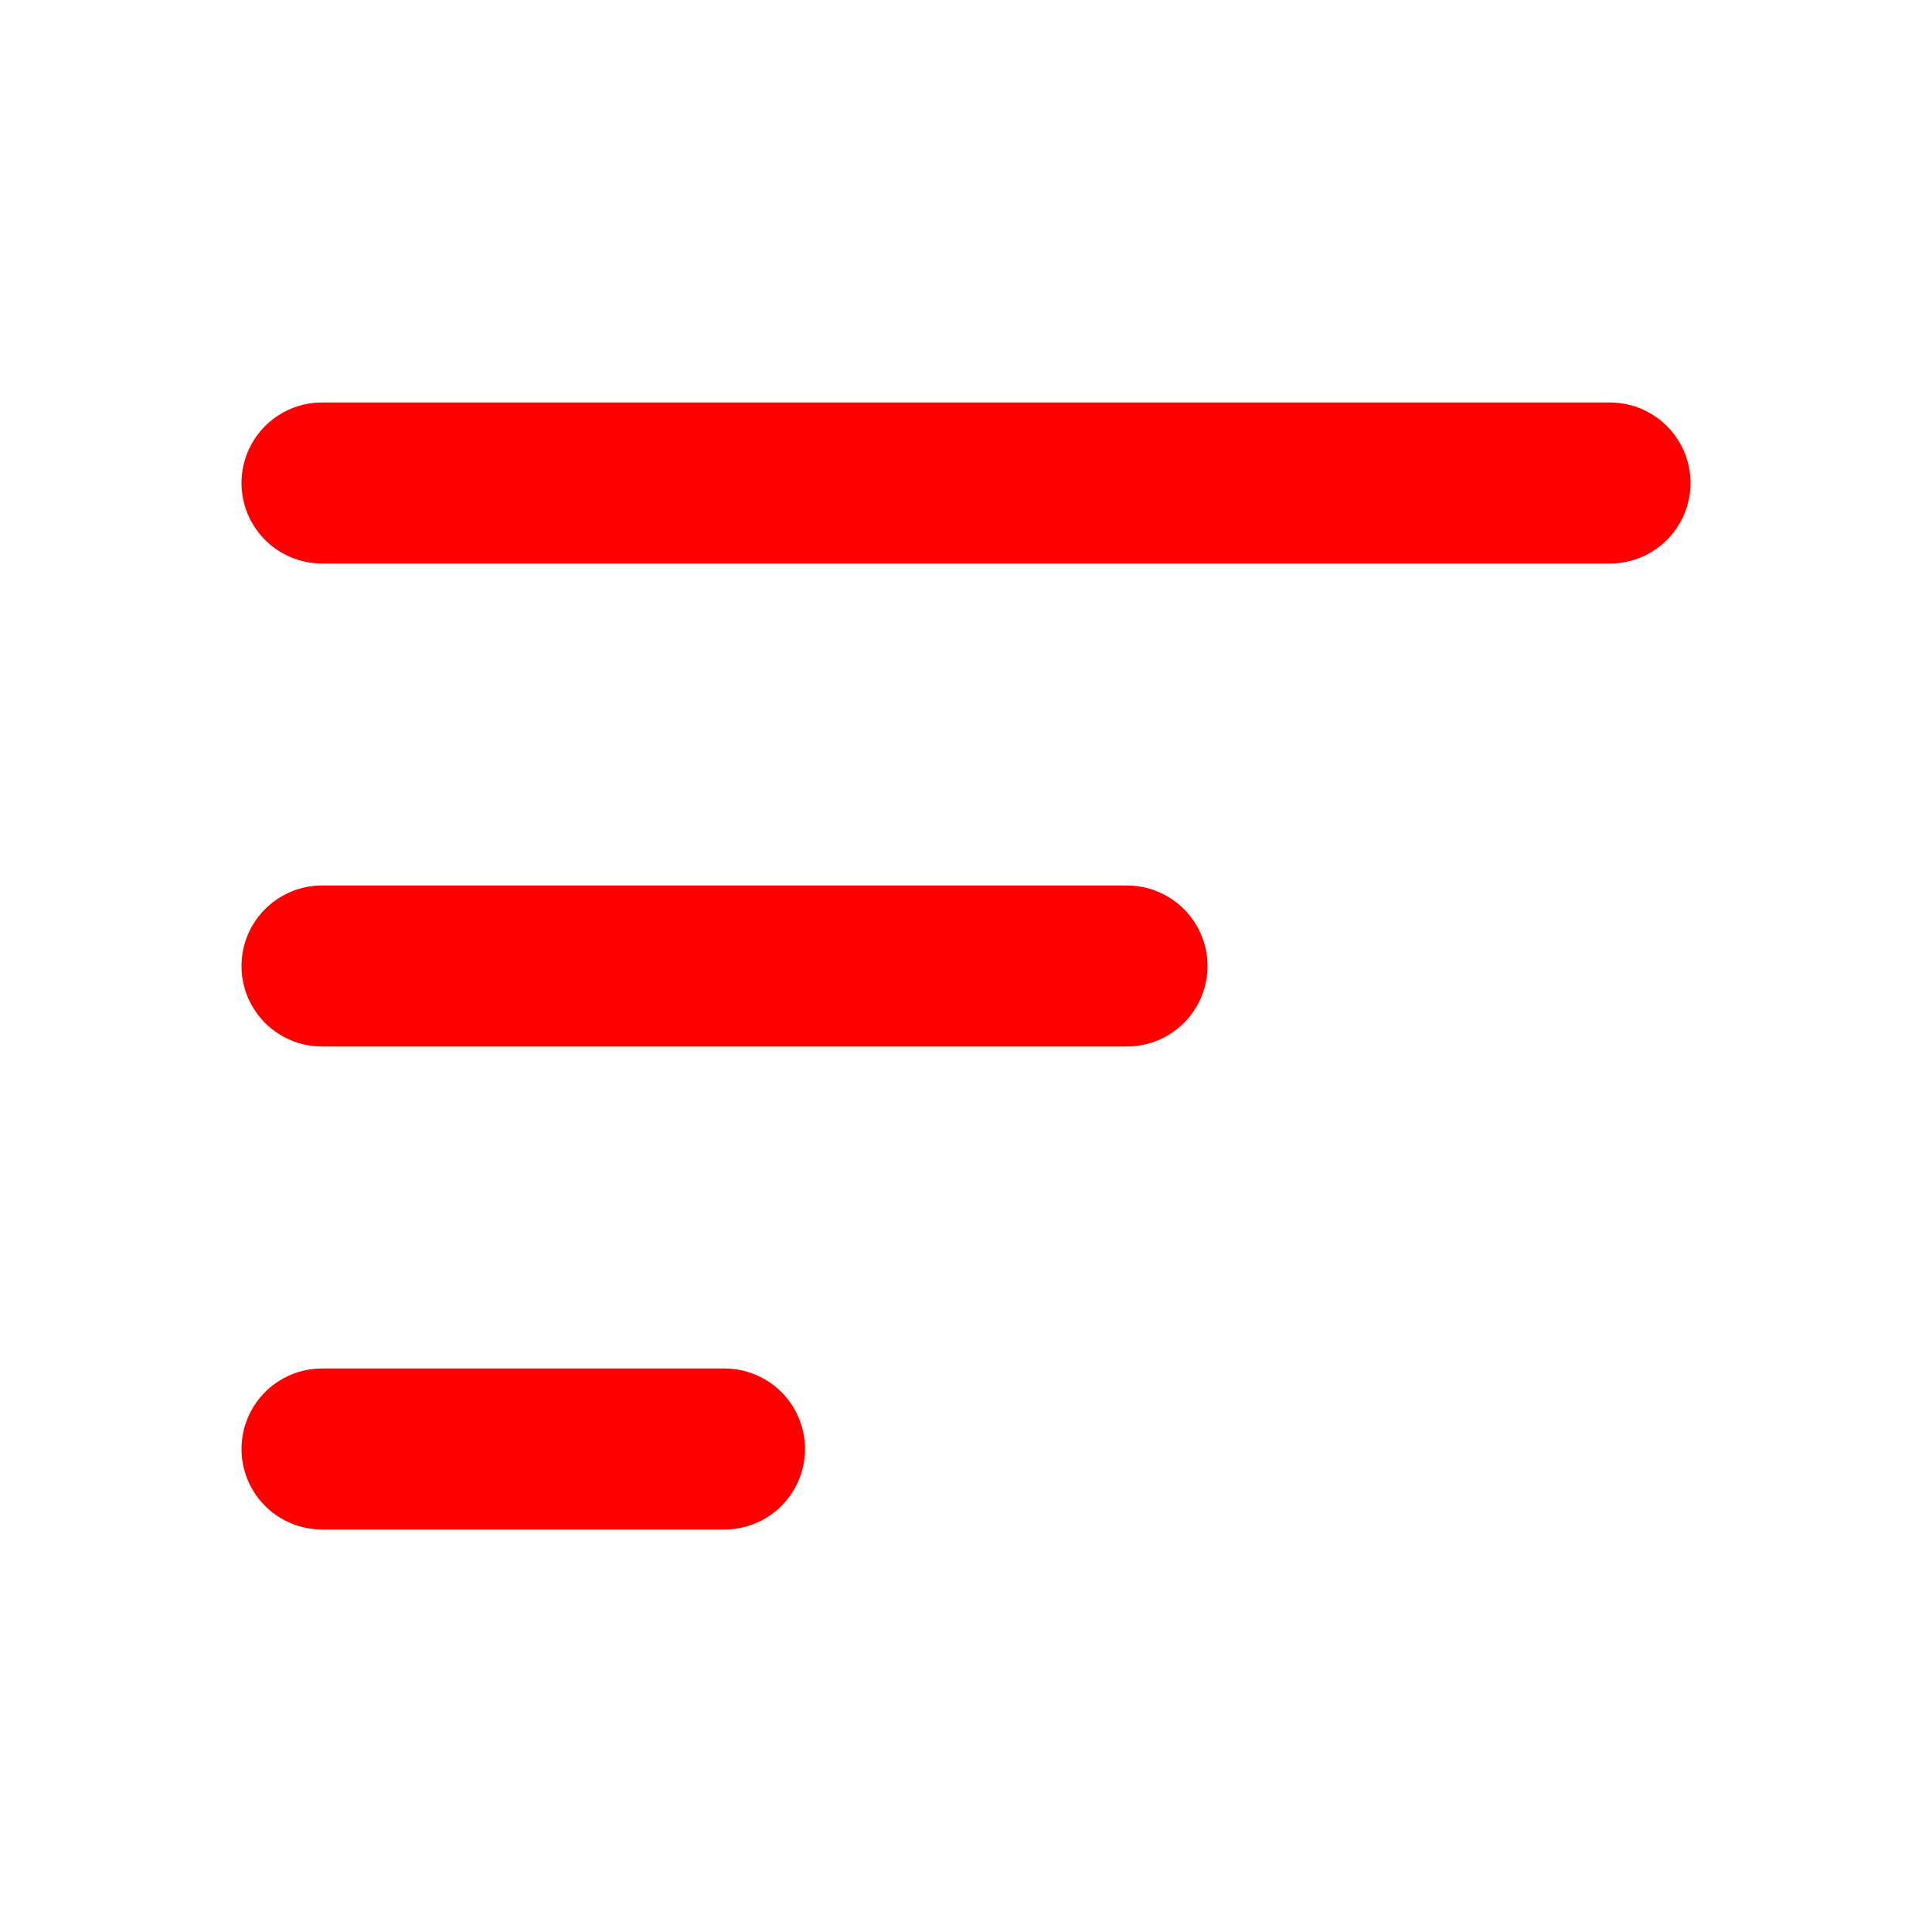
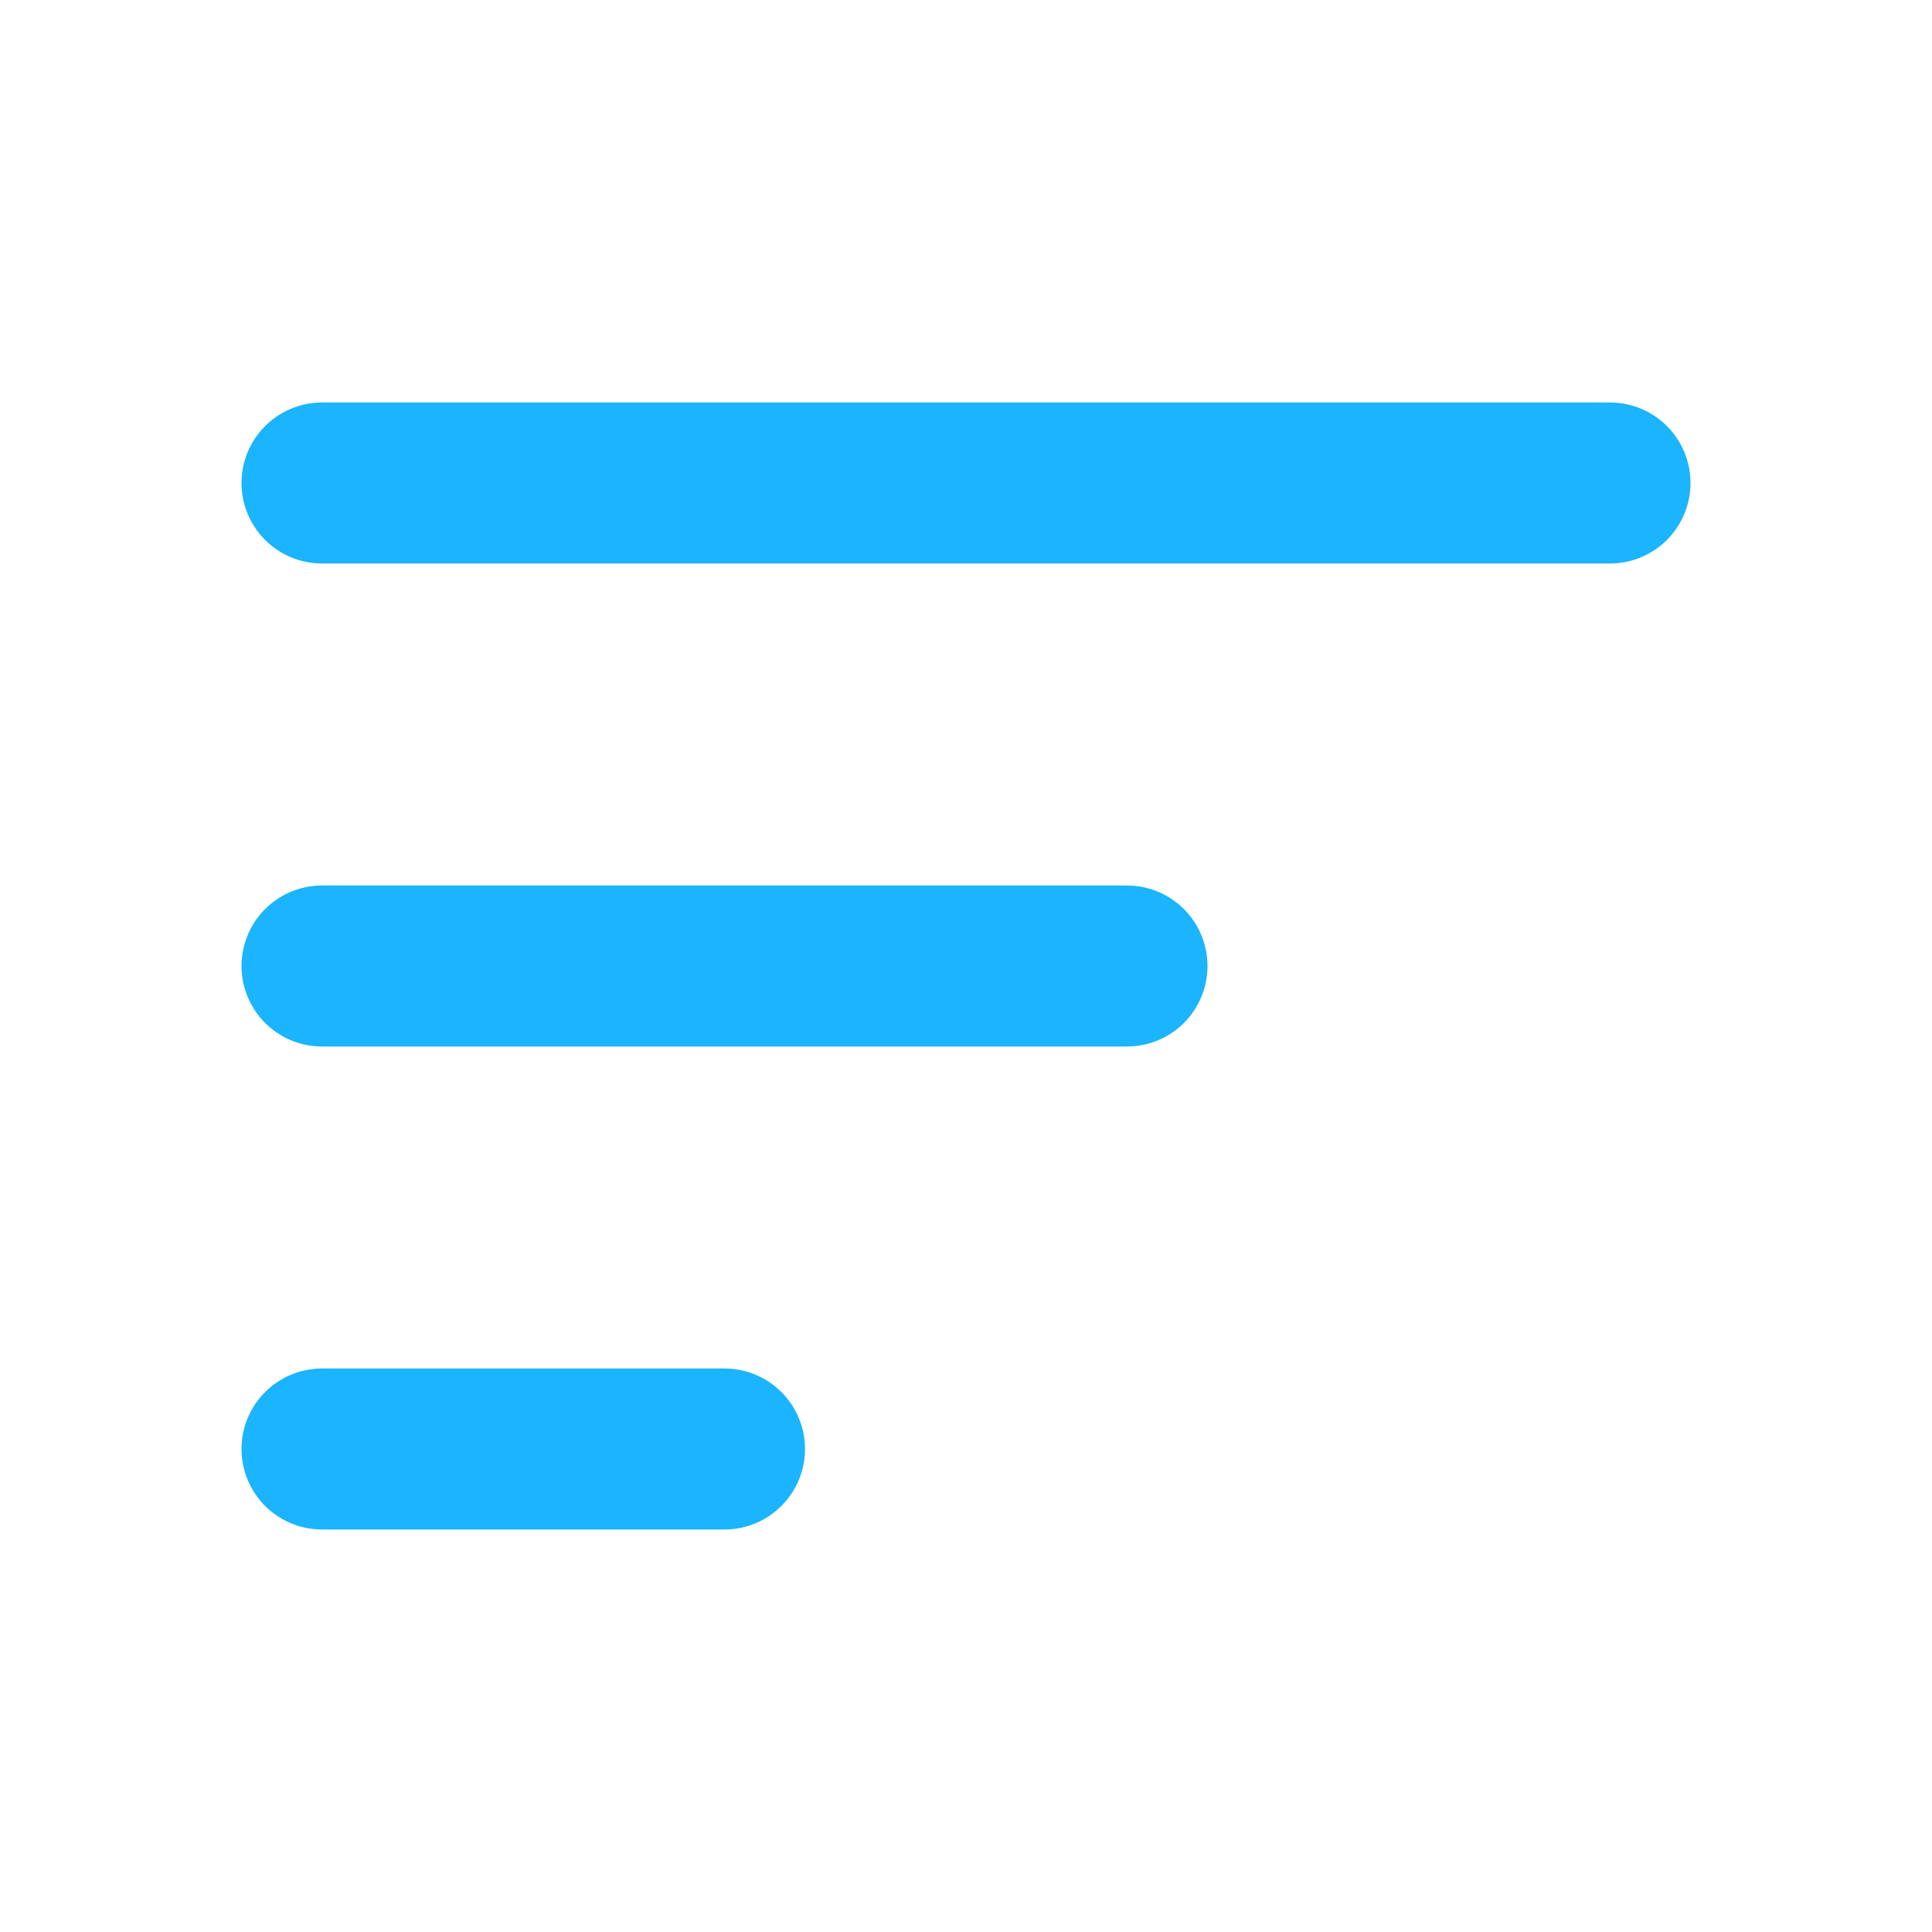
<svg xmlns="http://www.w3.org/2000/svg" width="800px" height="800px" viewBox="0 0 24 24" fill="none">
-   <path d="M4 6H20M4 12H14M4 18H9" stroke="#ff0000" stroke-width="2" stroke-linecap="round" stroke-linejoin="round" />
+   <path d="M4 6H20M4 12H14M4 18H9" stroke="#1bb4ff" stroke-width="2" stroke-linecap="round" stroke-linejoin="round" />
</svg>
